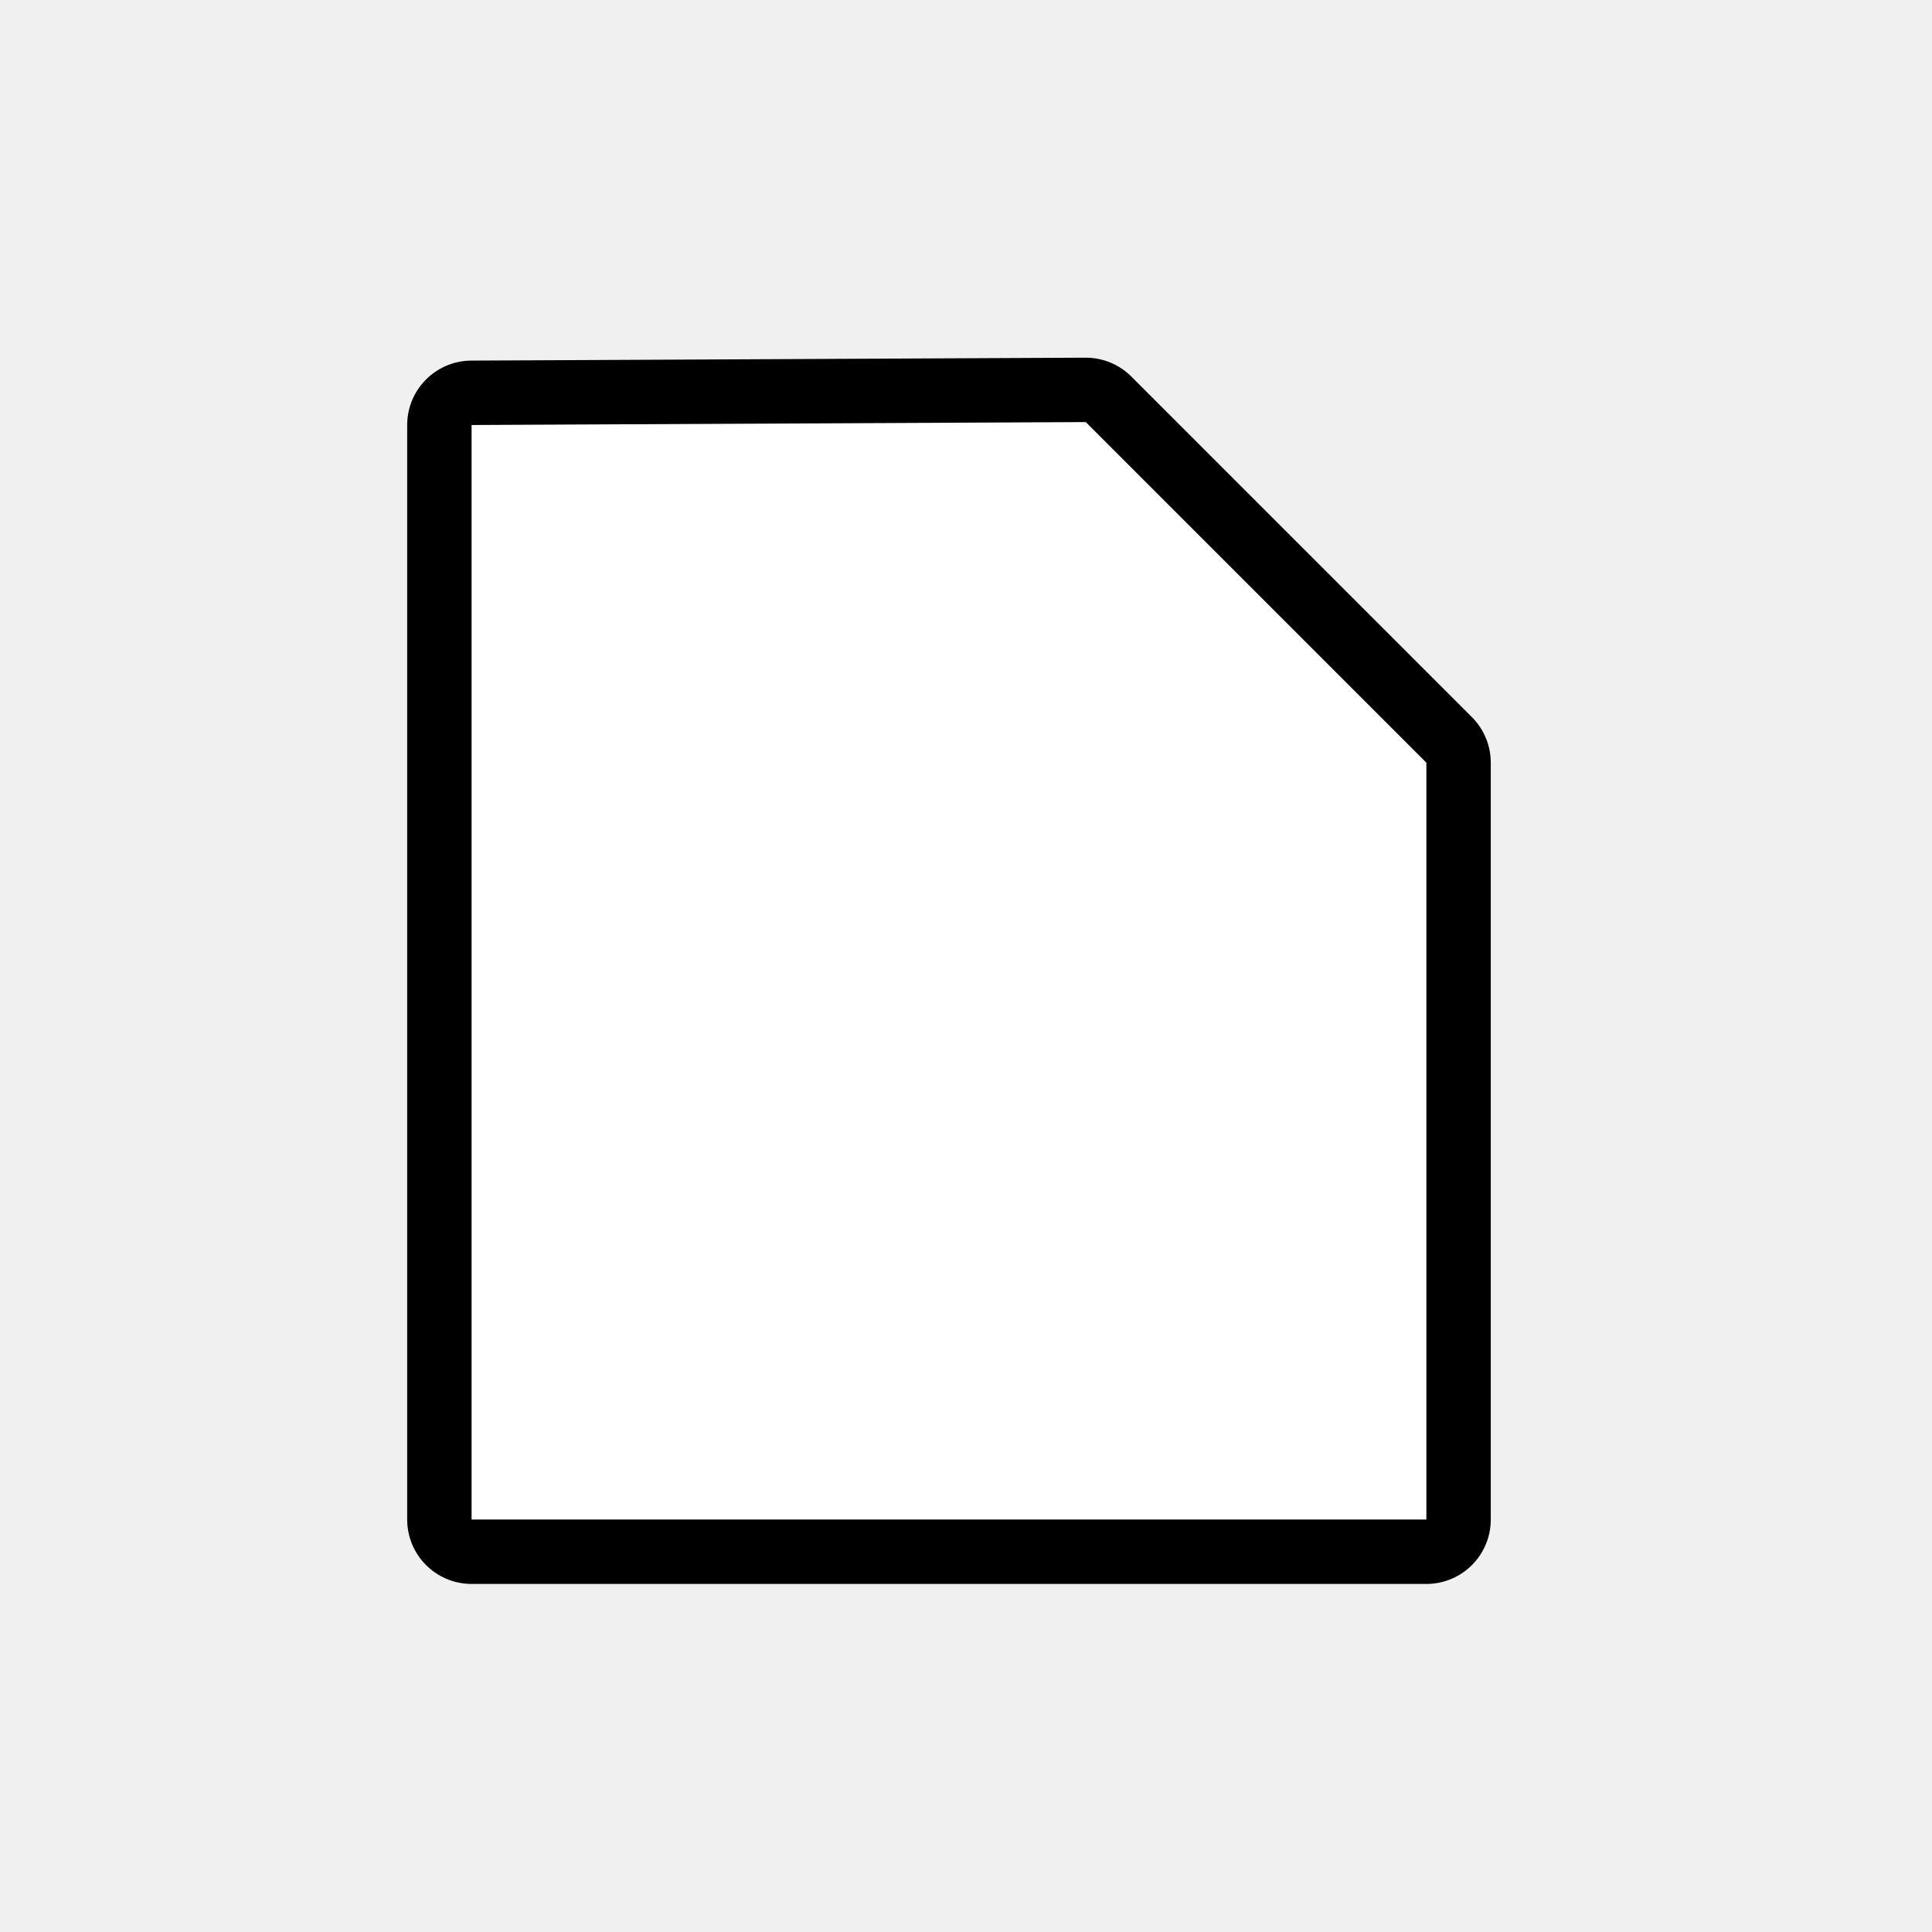
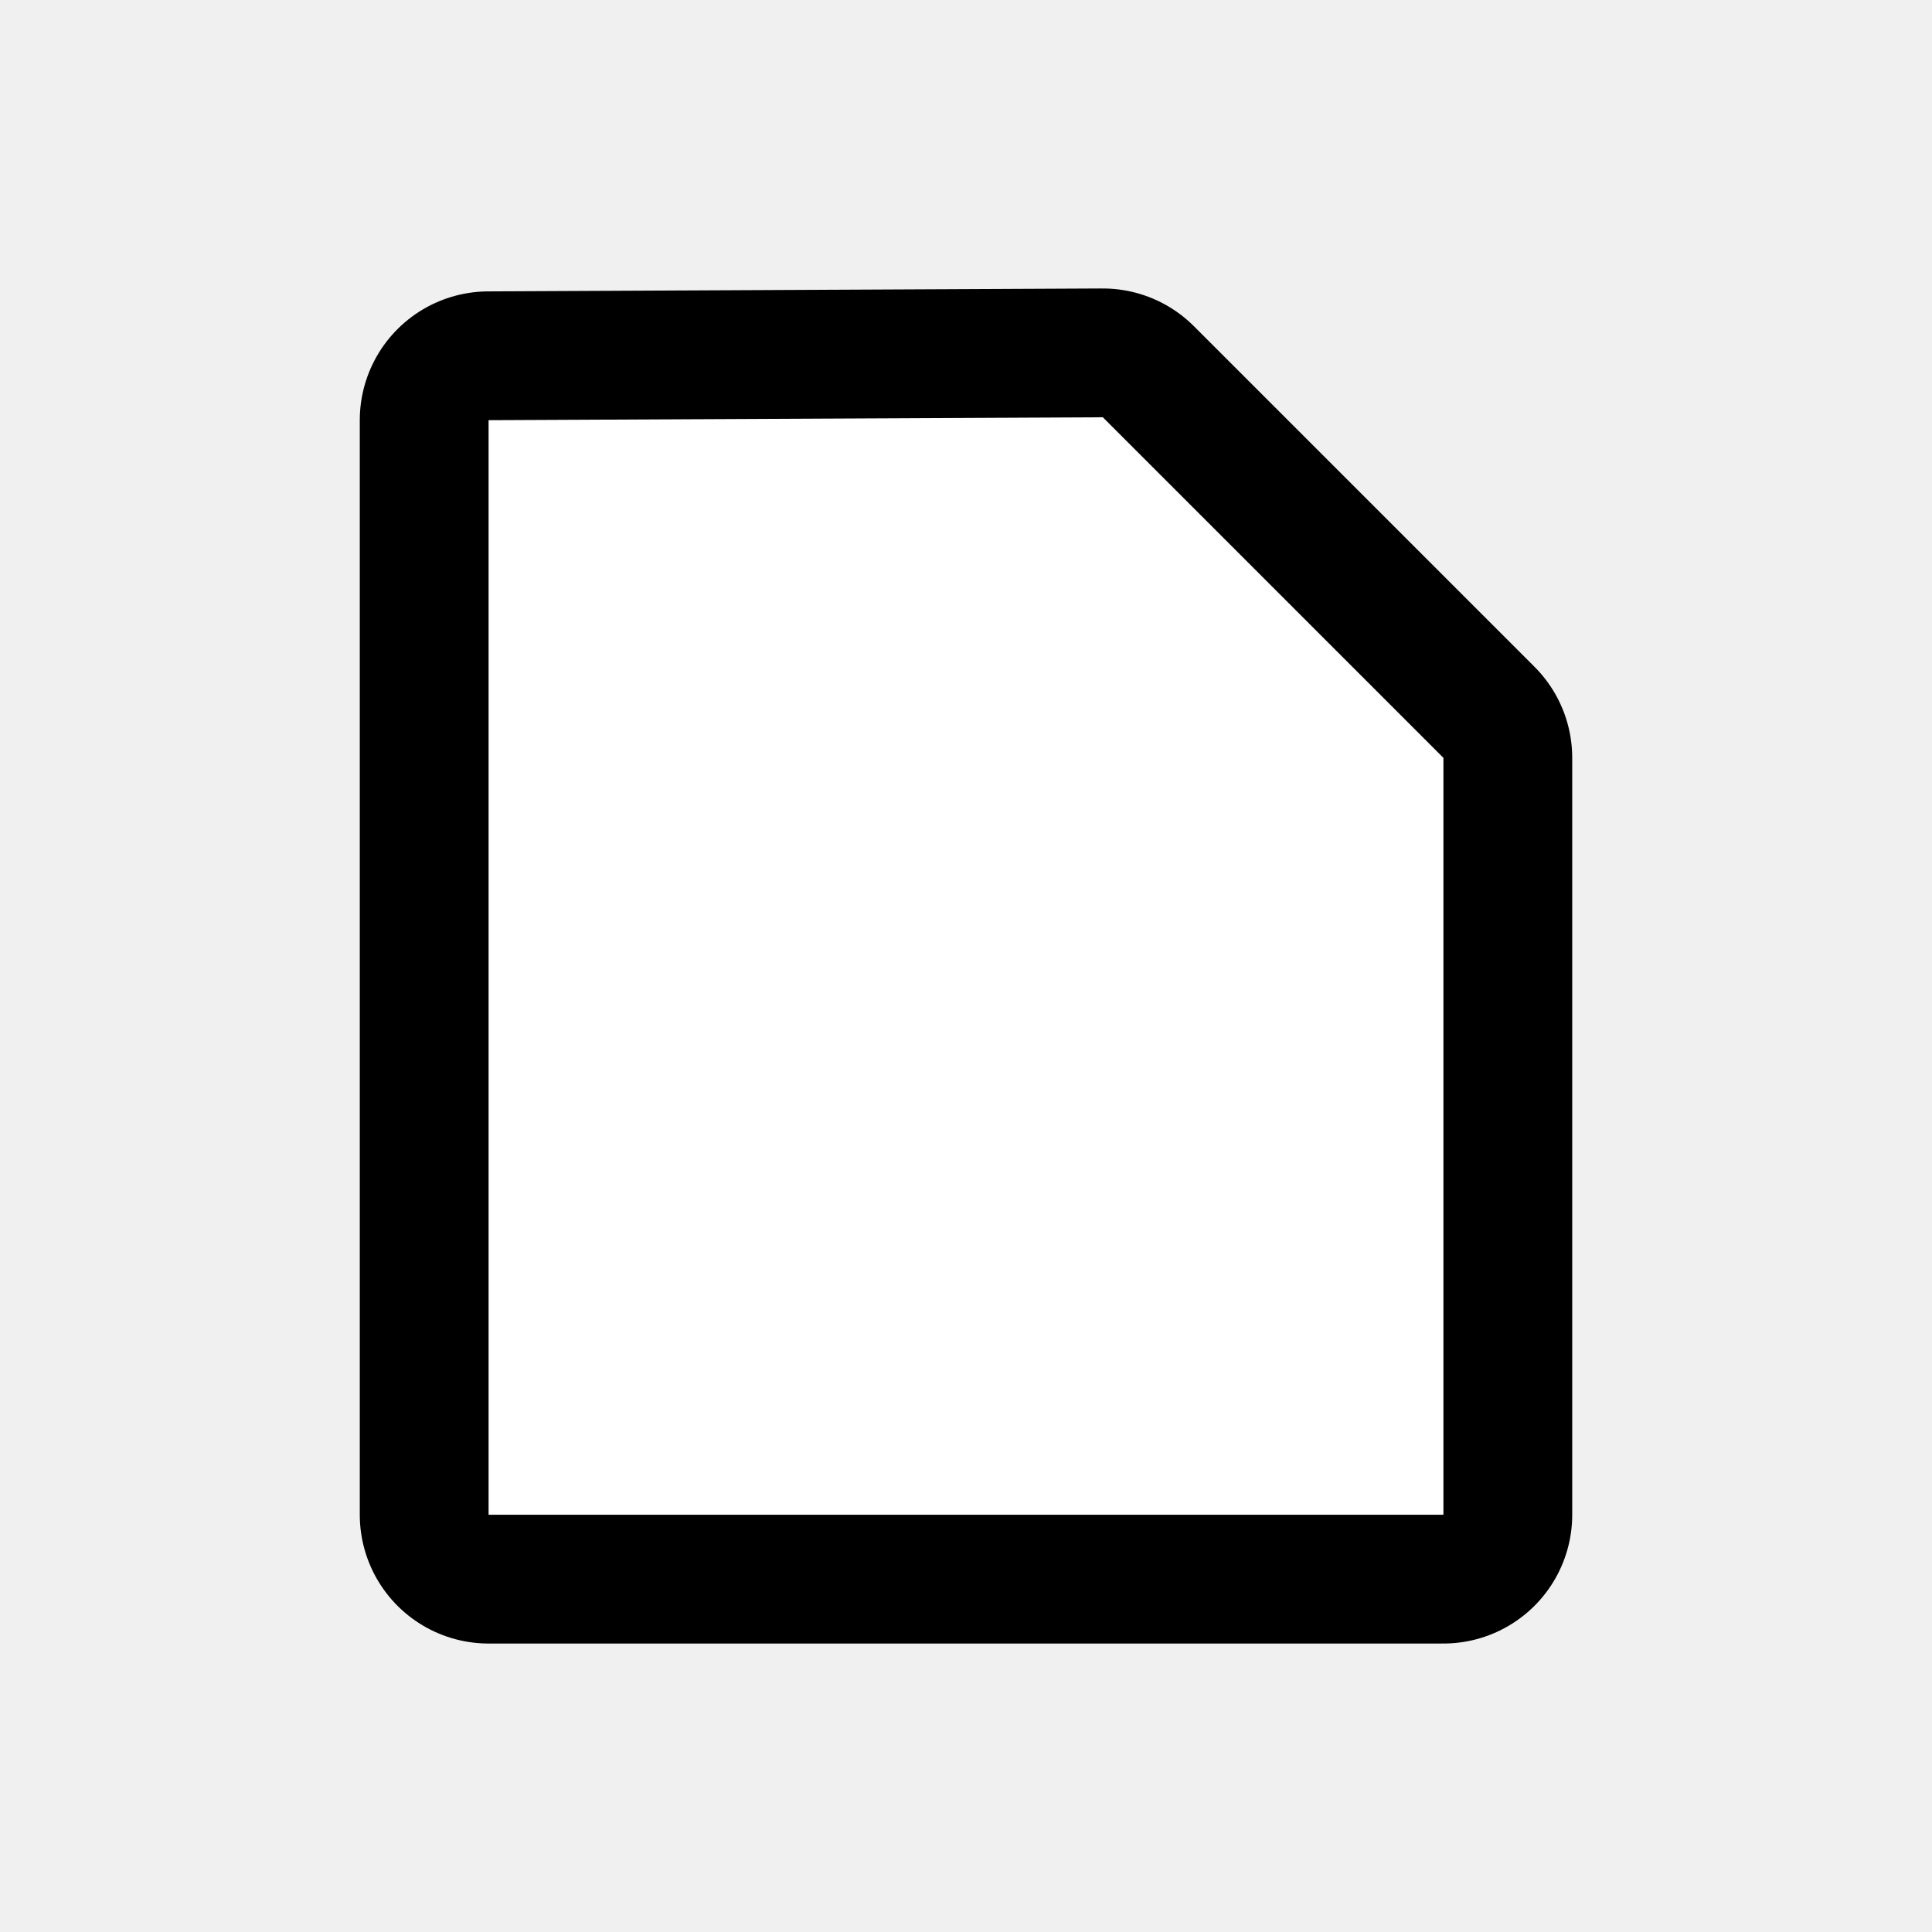
<svg xmlns="http://www.w3.org/2000/svg" version="1.1" id="svg9441" width="45" height="45" viewBox="0 0 45 45">
  <defs id="defs9445">
    <mask maskUnits="userSpaceOnUse" id="mask1214">
      <rect style="fill:#ffffff;stroke-width:4" id="rect1216" width="14.264" height="12.532" x="54.994" y="-20.118" />
    </mask>
  </defs>
-   <path style="fill:#ffffff;stroke:#000000;stroke-width:3;stroke-linejoin:round;stroke-dasharray:none;stroke-opacity:1;paint-order:stroke fill markers;fill-opacity:1" d="M 10.984,9.899 V 35.393 H 33.223 V 17.764 L 25.29,9.831 Z" id="path1" />
+   <path style="fill:#ffffff;fill-opacity:1;stroke:#000000;stroke-width:6;stroke-linejoin:round;stroke-dasharray:none;stroke-opacity:1;paint-order:stroke fill markers" d="M 11.38,9.787 V 35.281 H 33.62 V 17.652 L 25.687,9.719 Z" id="path1" />
</svg>
